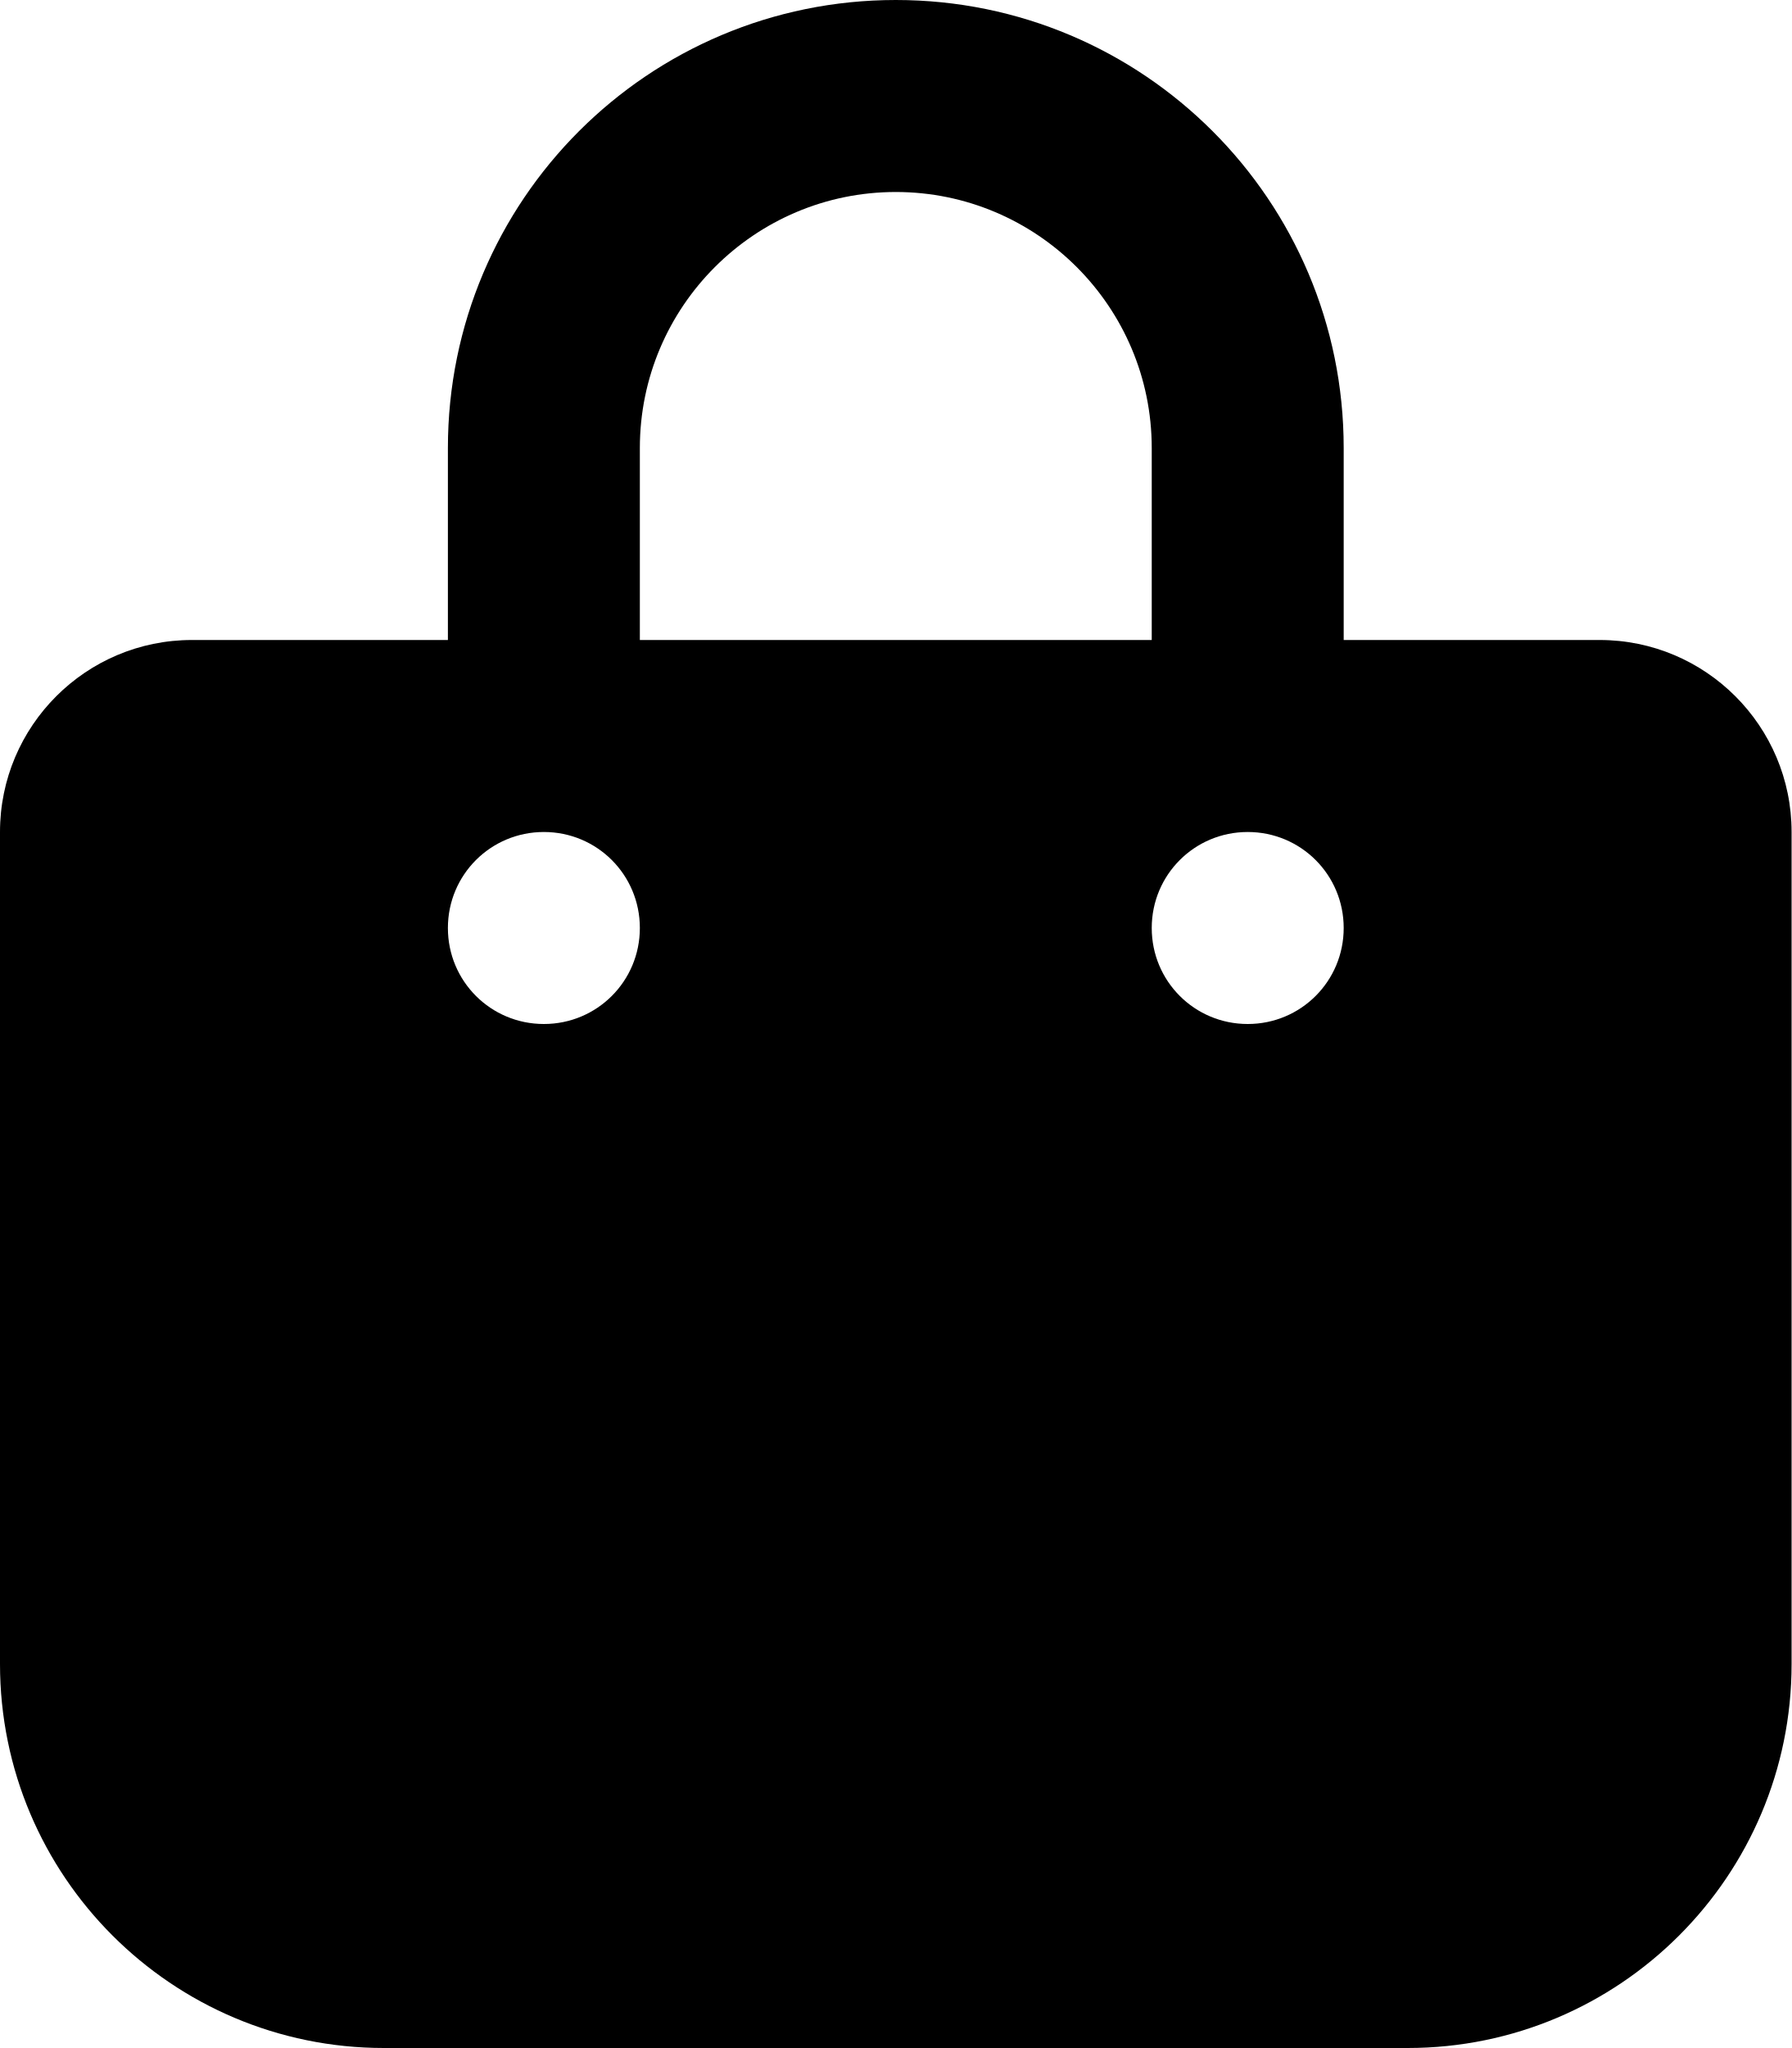
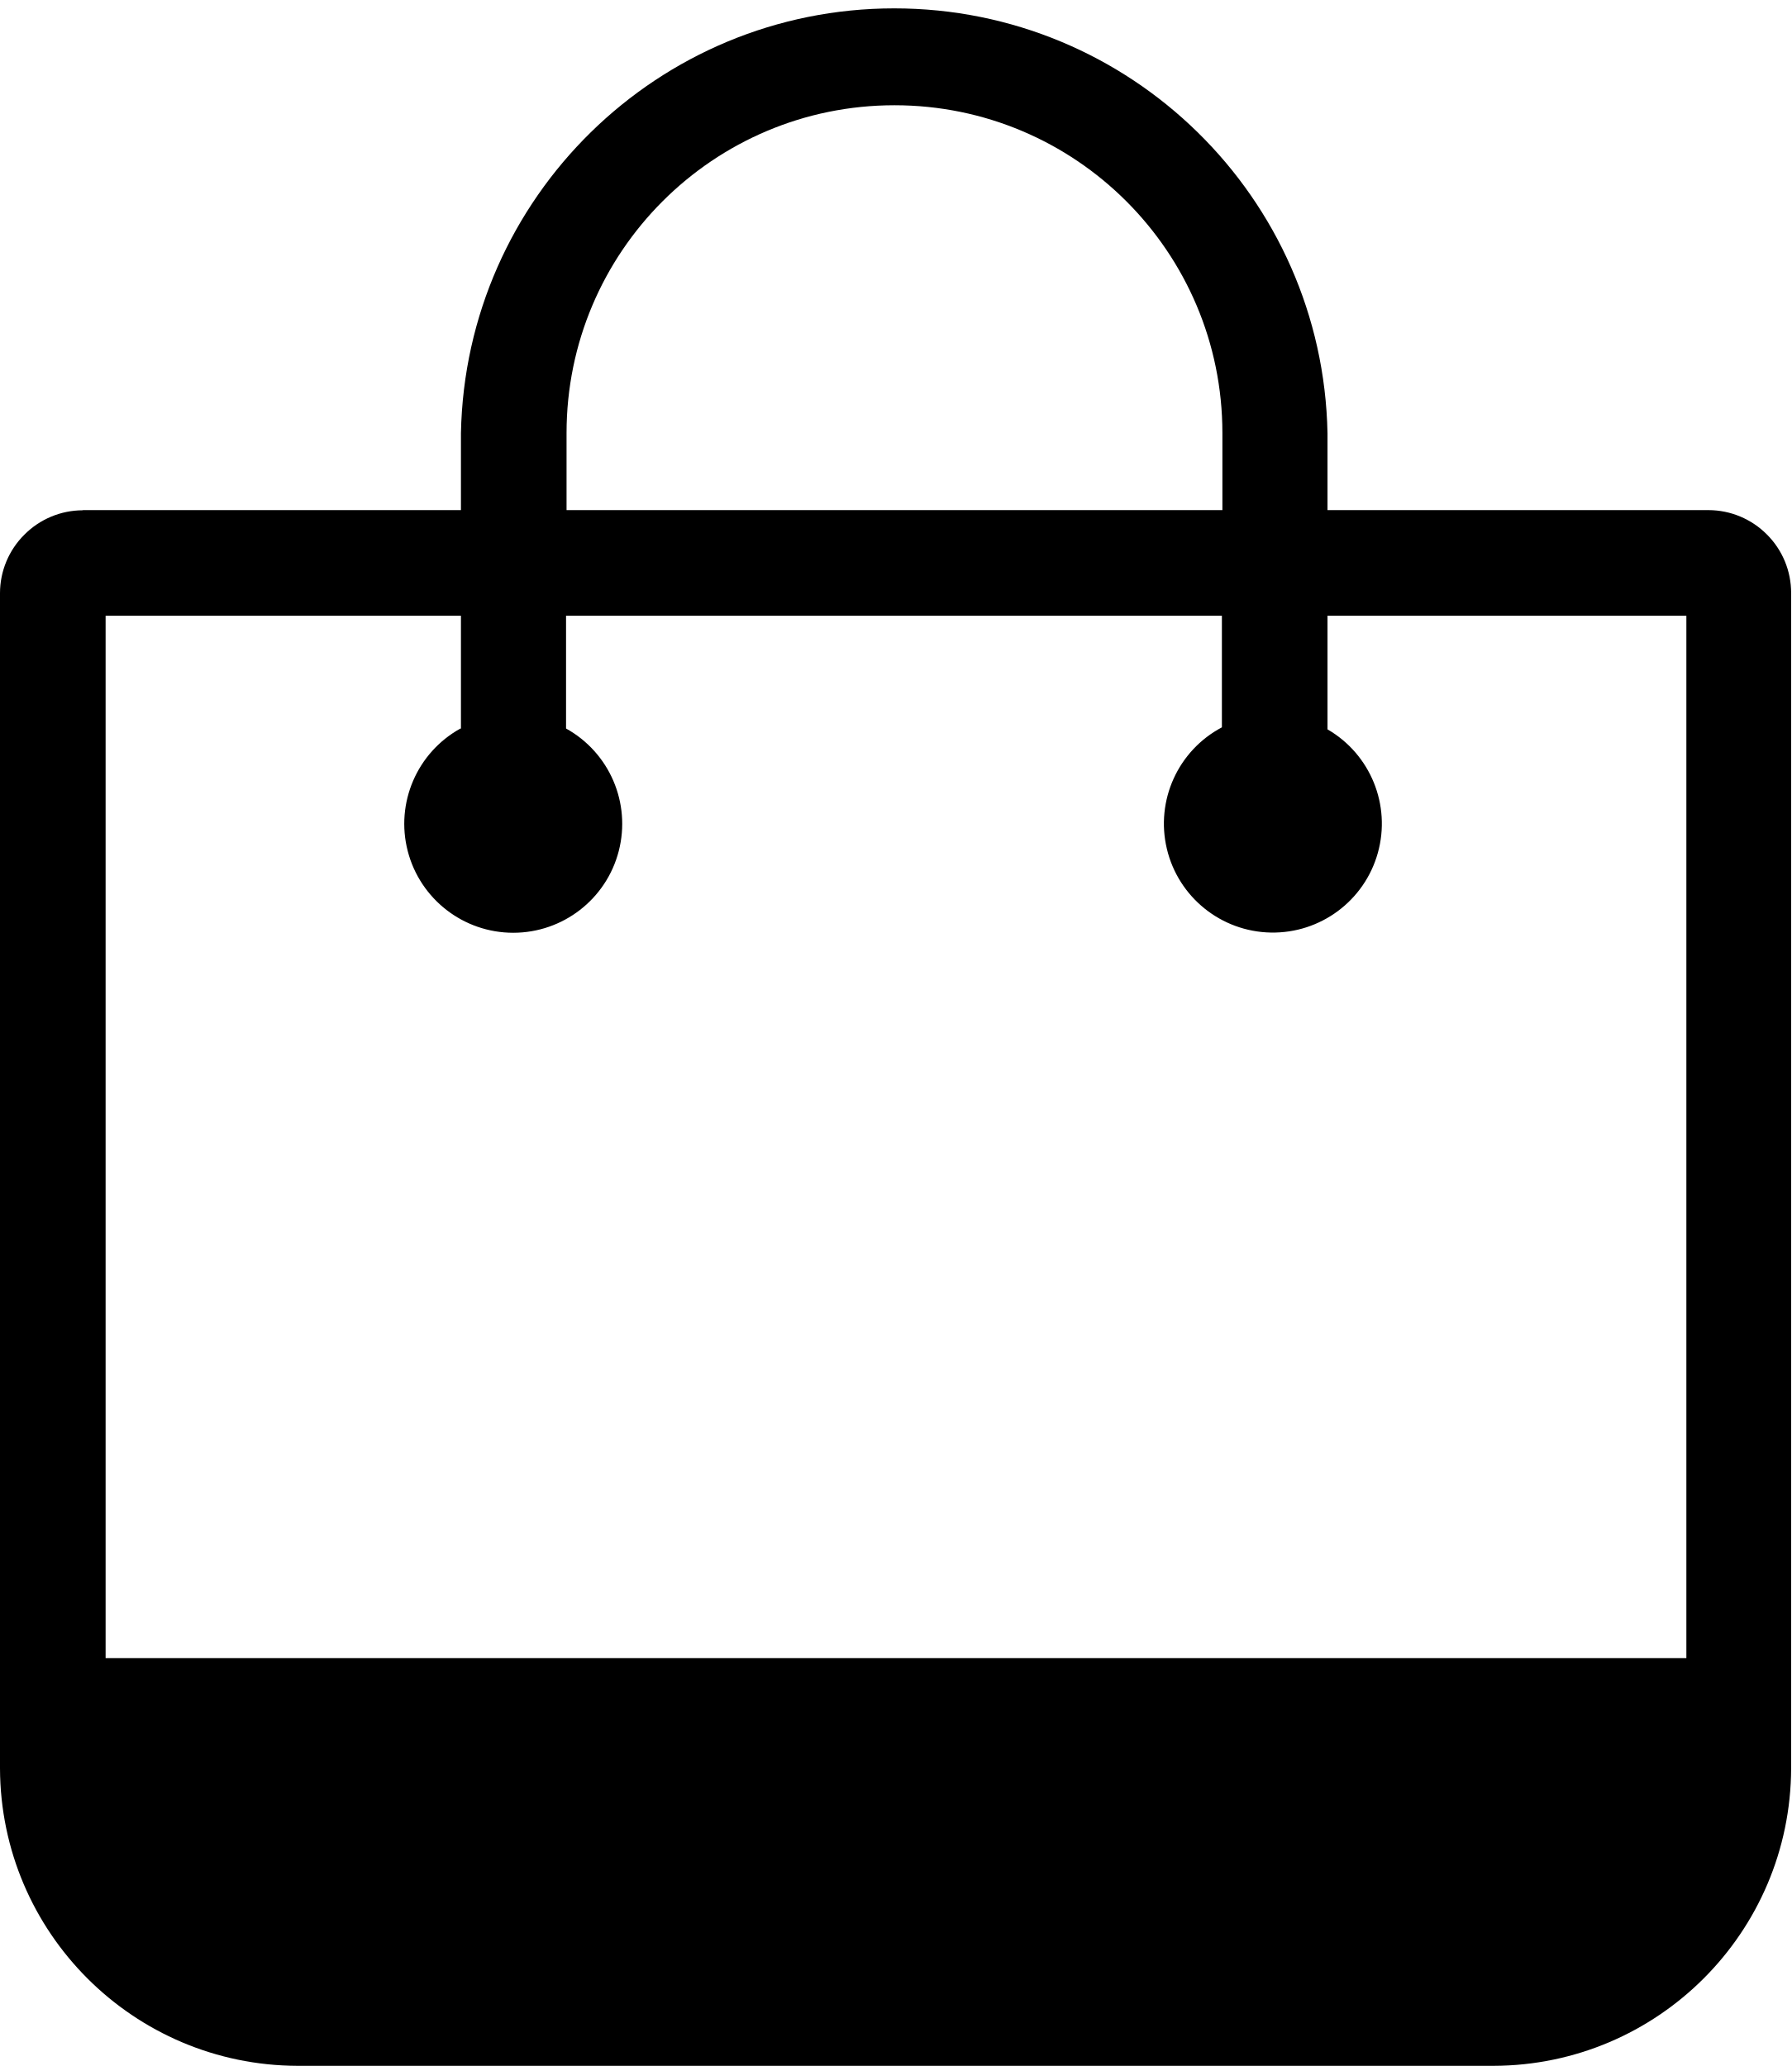
- <svg xmlns="http://www.w3.org/2000/svg" viewBox="0 0 448 512">
-   <path d="M160 112c0-35.3 28.7-64 64-64s64 28.7 64 64v48H160V112zm-48 48H48c-26.5 0-48 21.5-48 48V416c0 53 43 96 96 96H352c53 0 96-43 96-96V208c0-26.5-21.5-48-48-48H336V112C336 50.1 285.9 0 224 0S112 50.1 112 112v48zm24 96c-13.3 0-24-10.7-24-24s10.7-24 24-24s24 10.7 24 24s-10.7 24-24 24zm200-24c0 13.3-10.7 24-24 24s-24-10.7-24-24s10.7-24 24-24s24 10.7 24 24z" />
+ <svg xmlns="http://www.w3.org/2000/svg" id="Layer_1" data-name="Layer 1" viewBox="0 0 106.53 122.88">
+   <path d="M4.93,30.34H27.41V25.76a25.77,25.77,0,0,1,51.53,0v4.58H101.6a4.91,4.91,0,0,1,3.47,1.45h0a4.9,4.9,0,0,1,1.44,3.48v69.9a17.75,17.75,0,0,1-17.7,17.7H17.7A17.75,17.75,0,0,1,0,105.18V35.28A4.91,4.91,0,0,1,1.45,31.8h0a4.91,4.91,0,0,1,3.47-1.45Zm28.76,0h39V25.76a19.49,19.49,0,0,0-39,0v4.58Zm-6.28,13V36.62H6.28v62h94V36.62H78.94v6.76a6.48,6.48,0,1,1-6.28-.12V36.62h-39v6.71a6.48,6.48,0,1,1-6.28,0Z" />
</svg>
